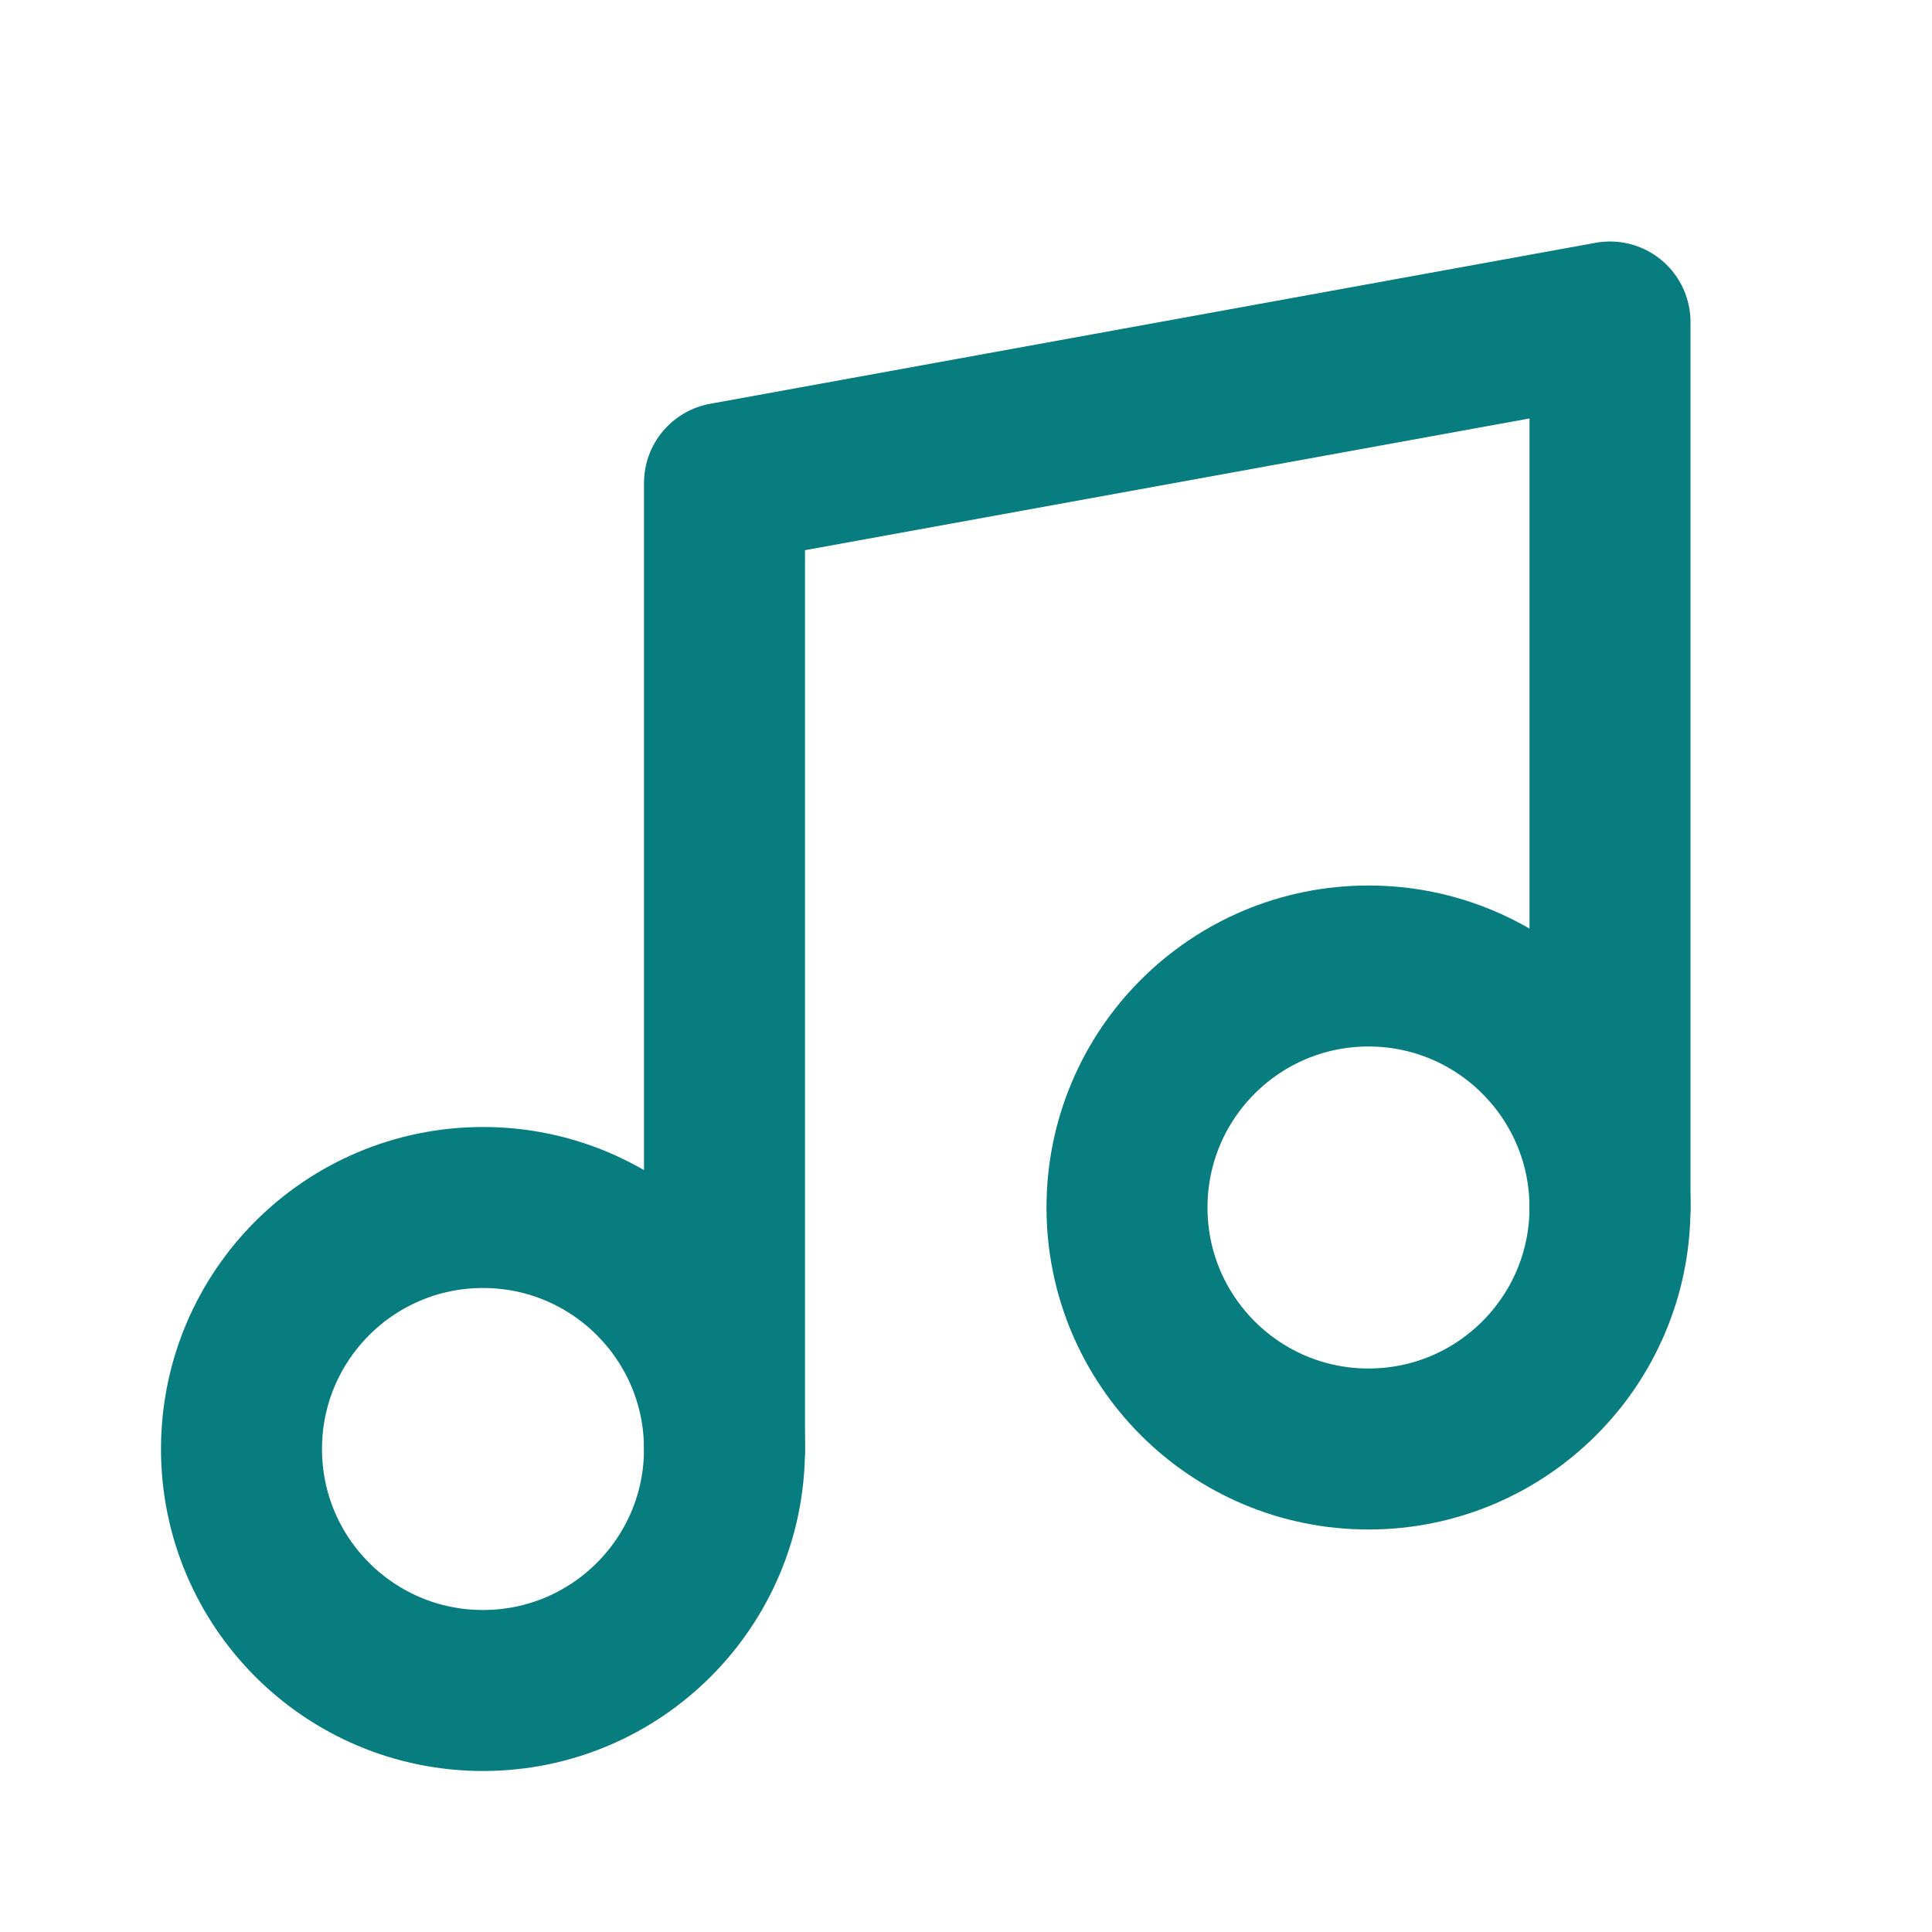
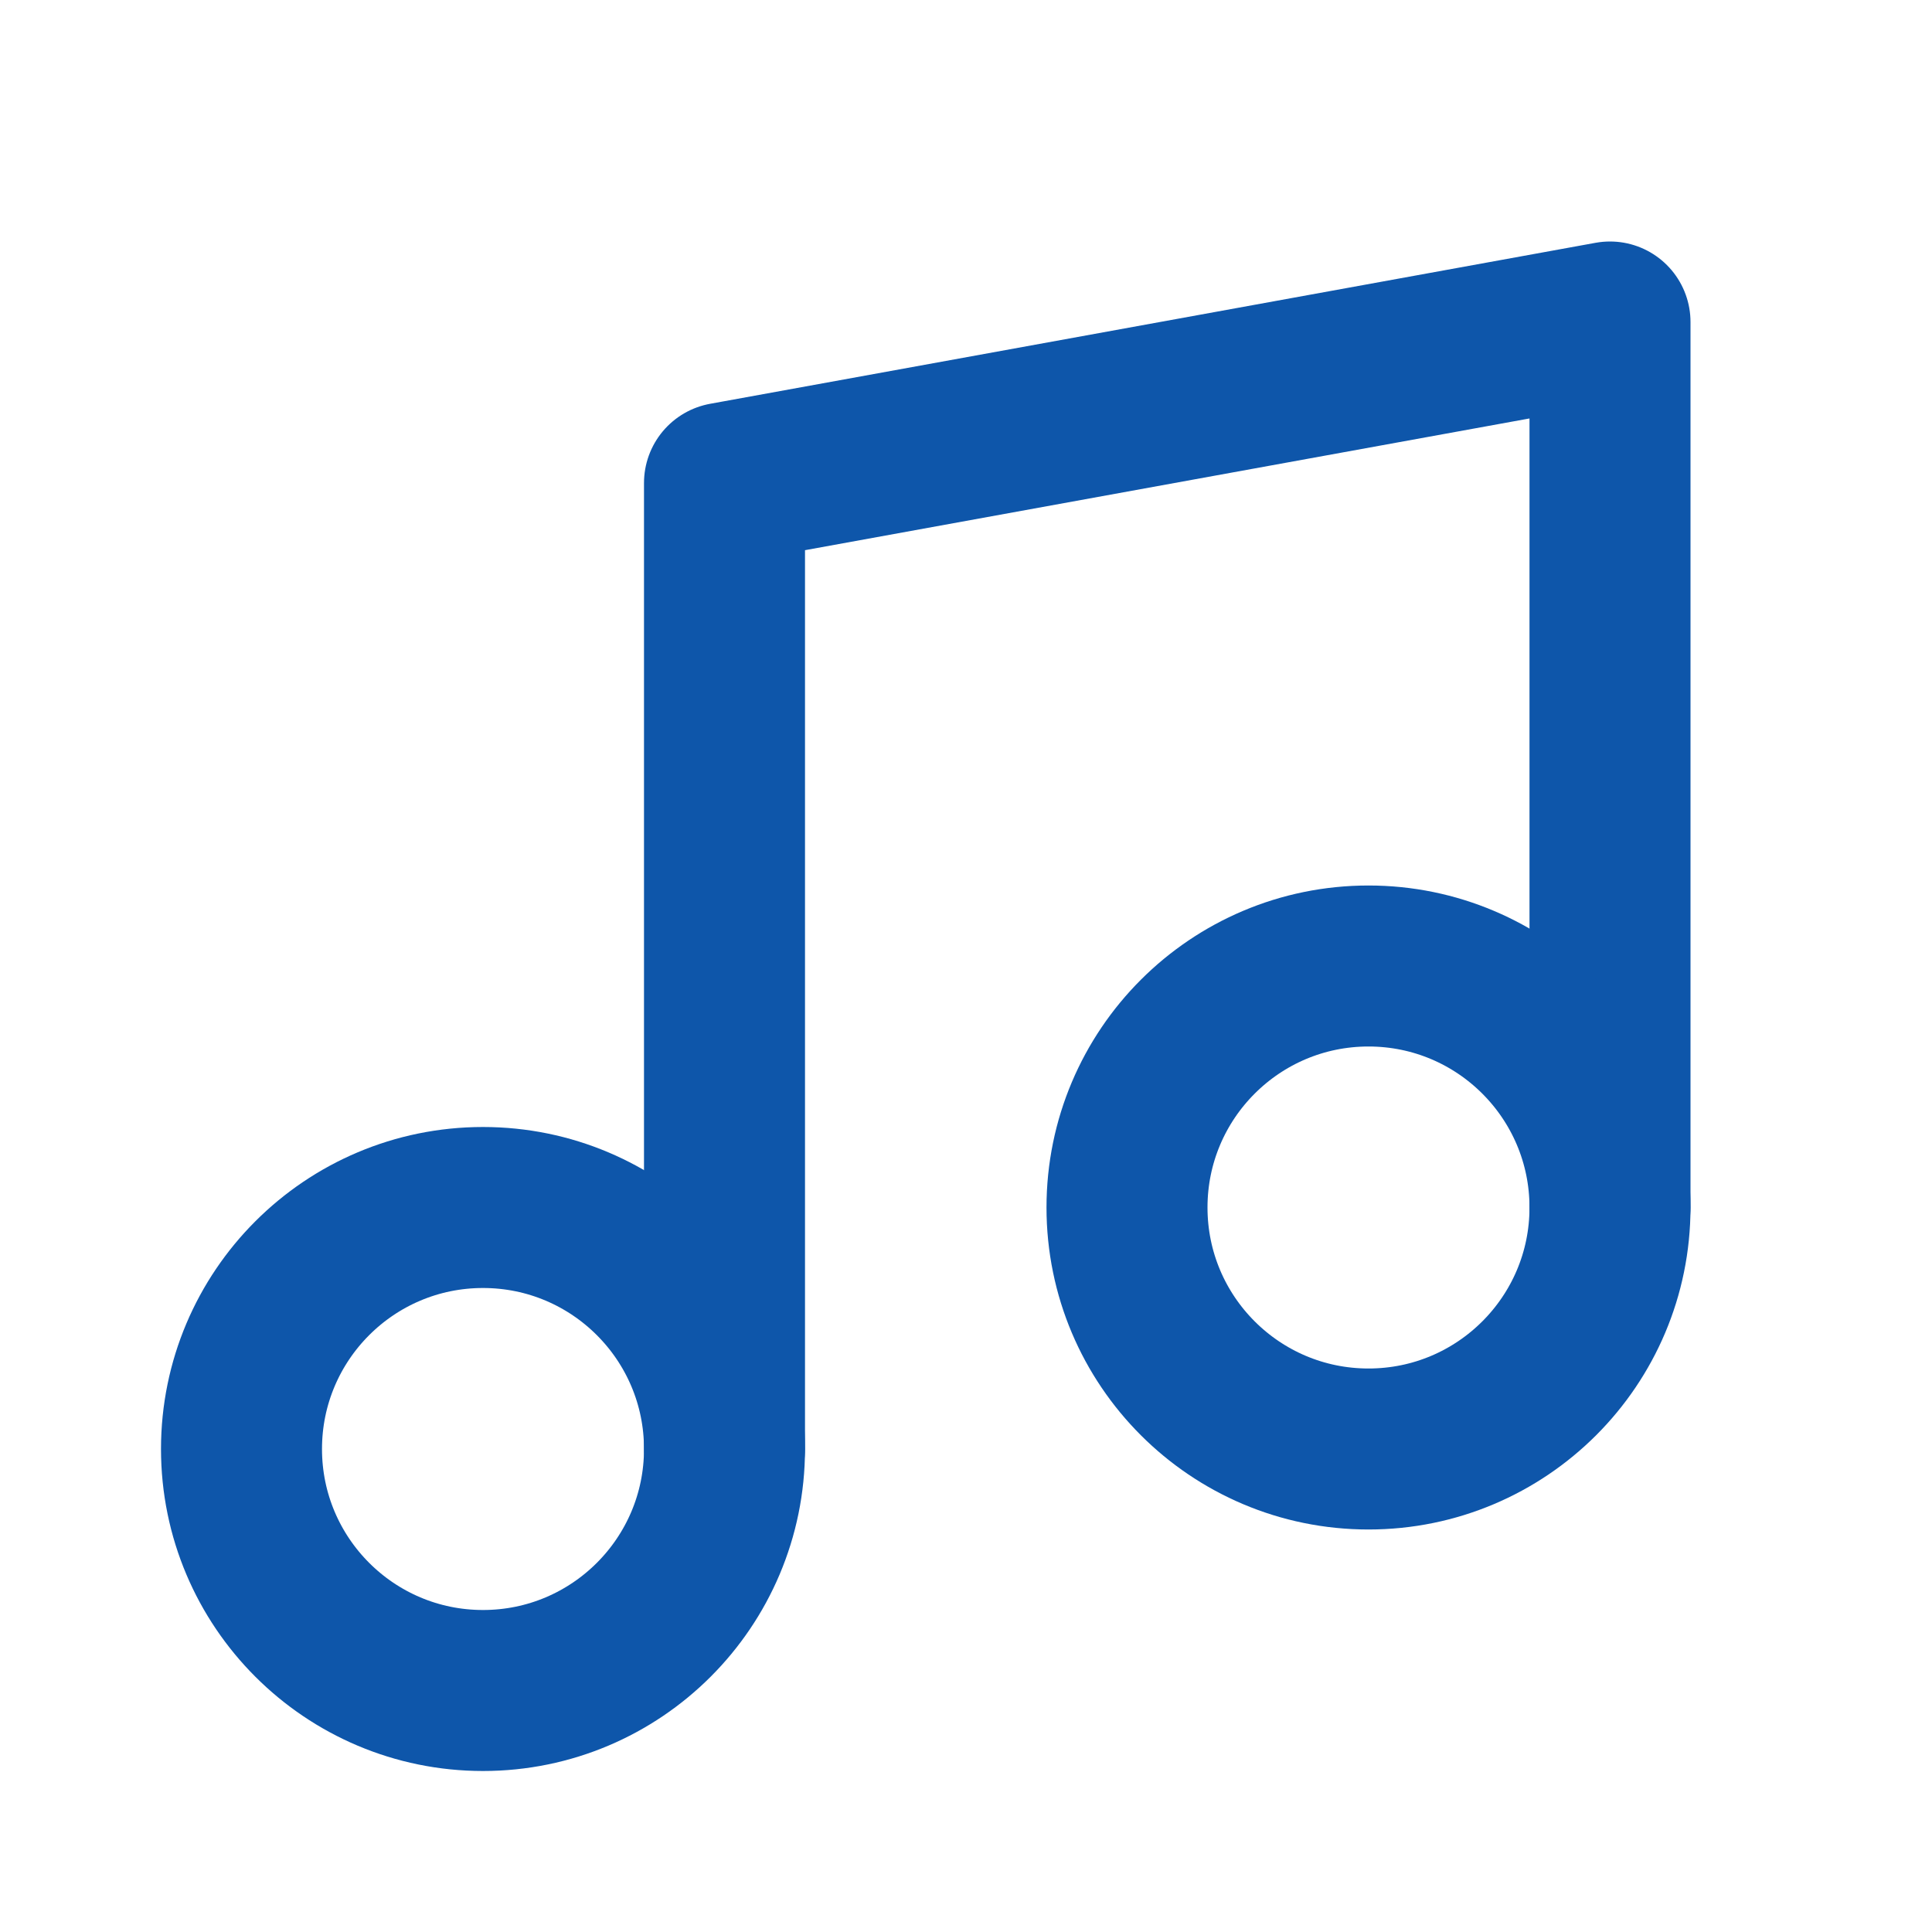
- <svg xmlns="http://www.w3.org/2000/svg" viewBox="0 0 24 24" fill="none" stroke="#087D80" stroke-width="2" stroke-linecap="round" stroke-linejoin="round">
+ <svg xmlns="http://www.w3.org/2000/svg" viewBox="0 0 24 24" fill="none" stroke="#0E56AA" stroke-width="2" stroke-linecap="round" stroke-linejoin="round">
  <path d="M9 18V6l11-2v11" />
  <circle cx="6" cy="18" r="3" />
  <circle cx="17" cy="15" r="3" />
</svg>
